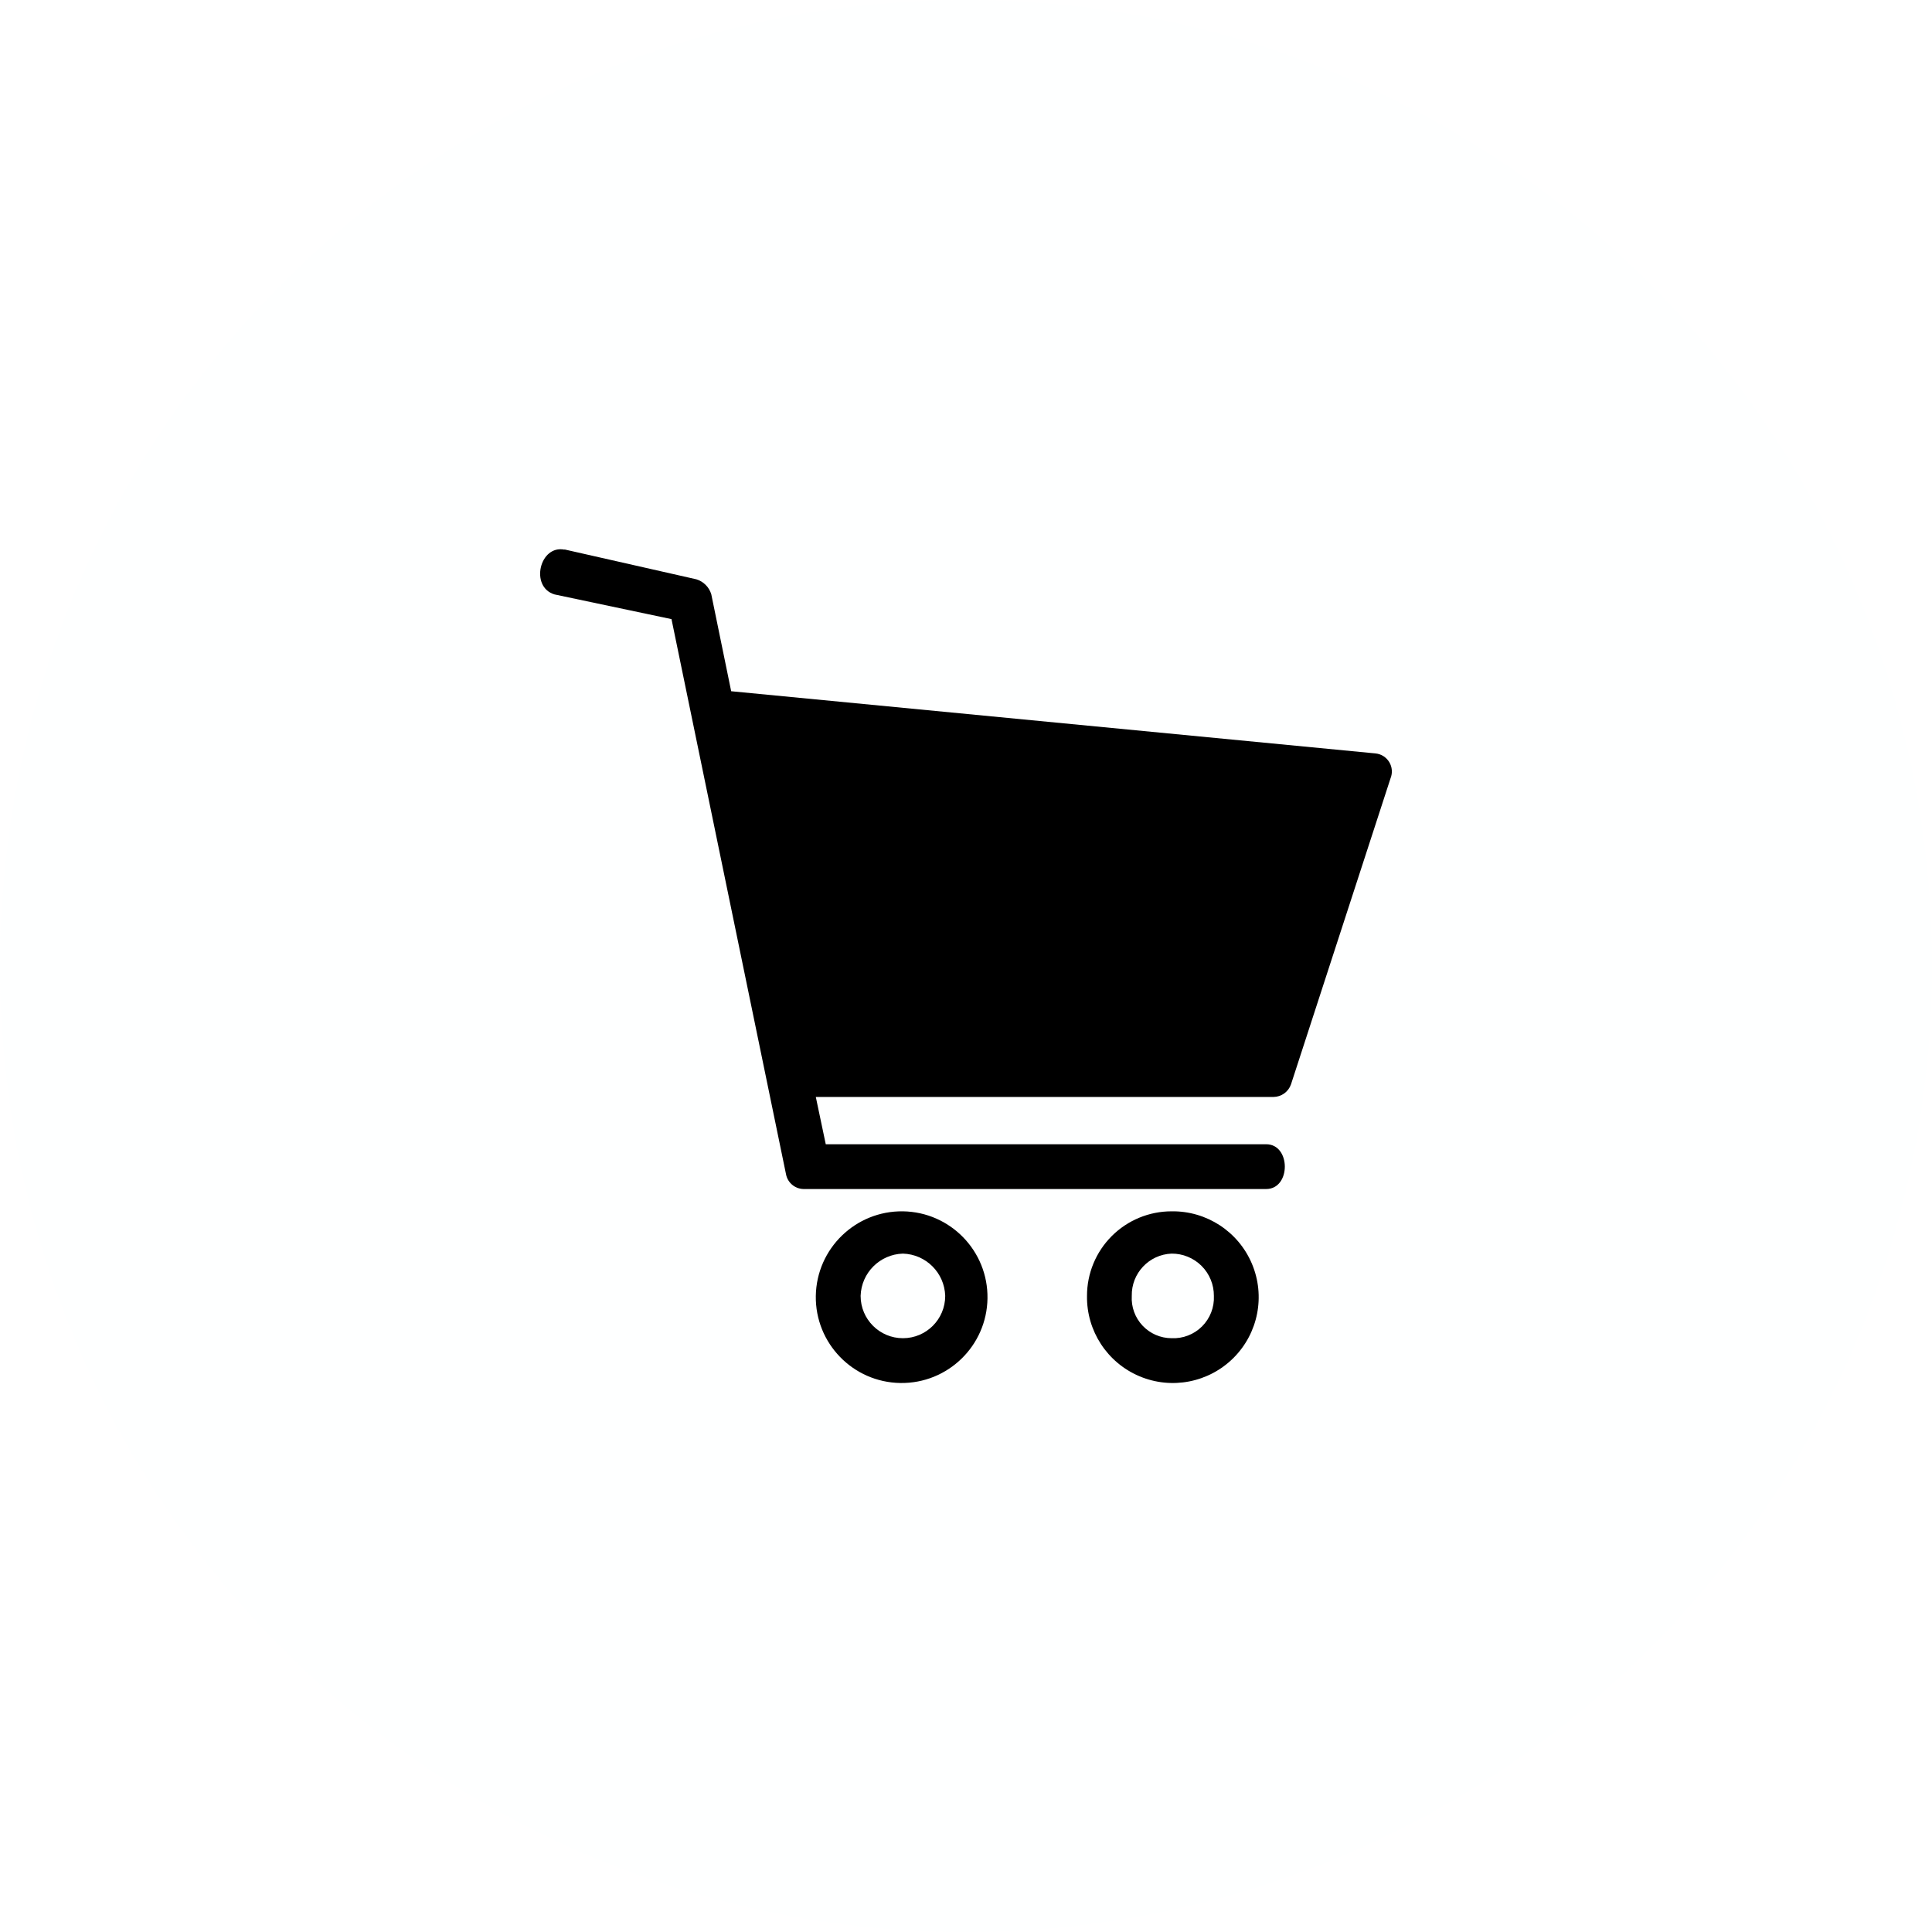
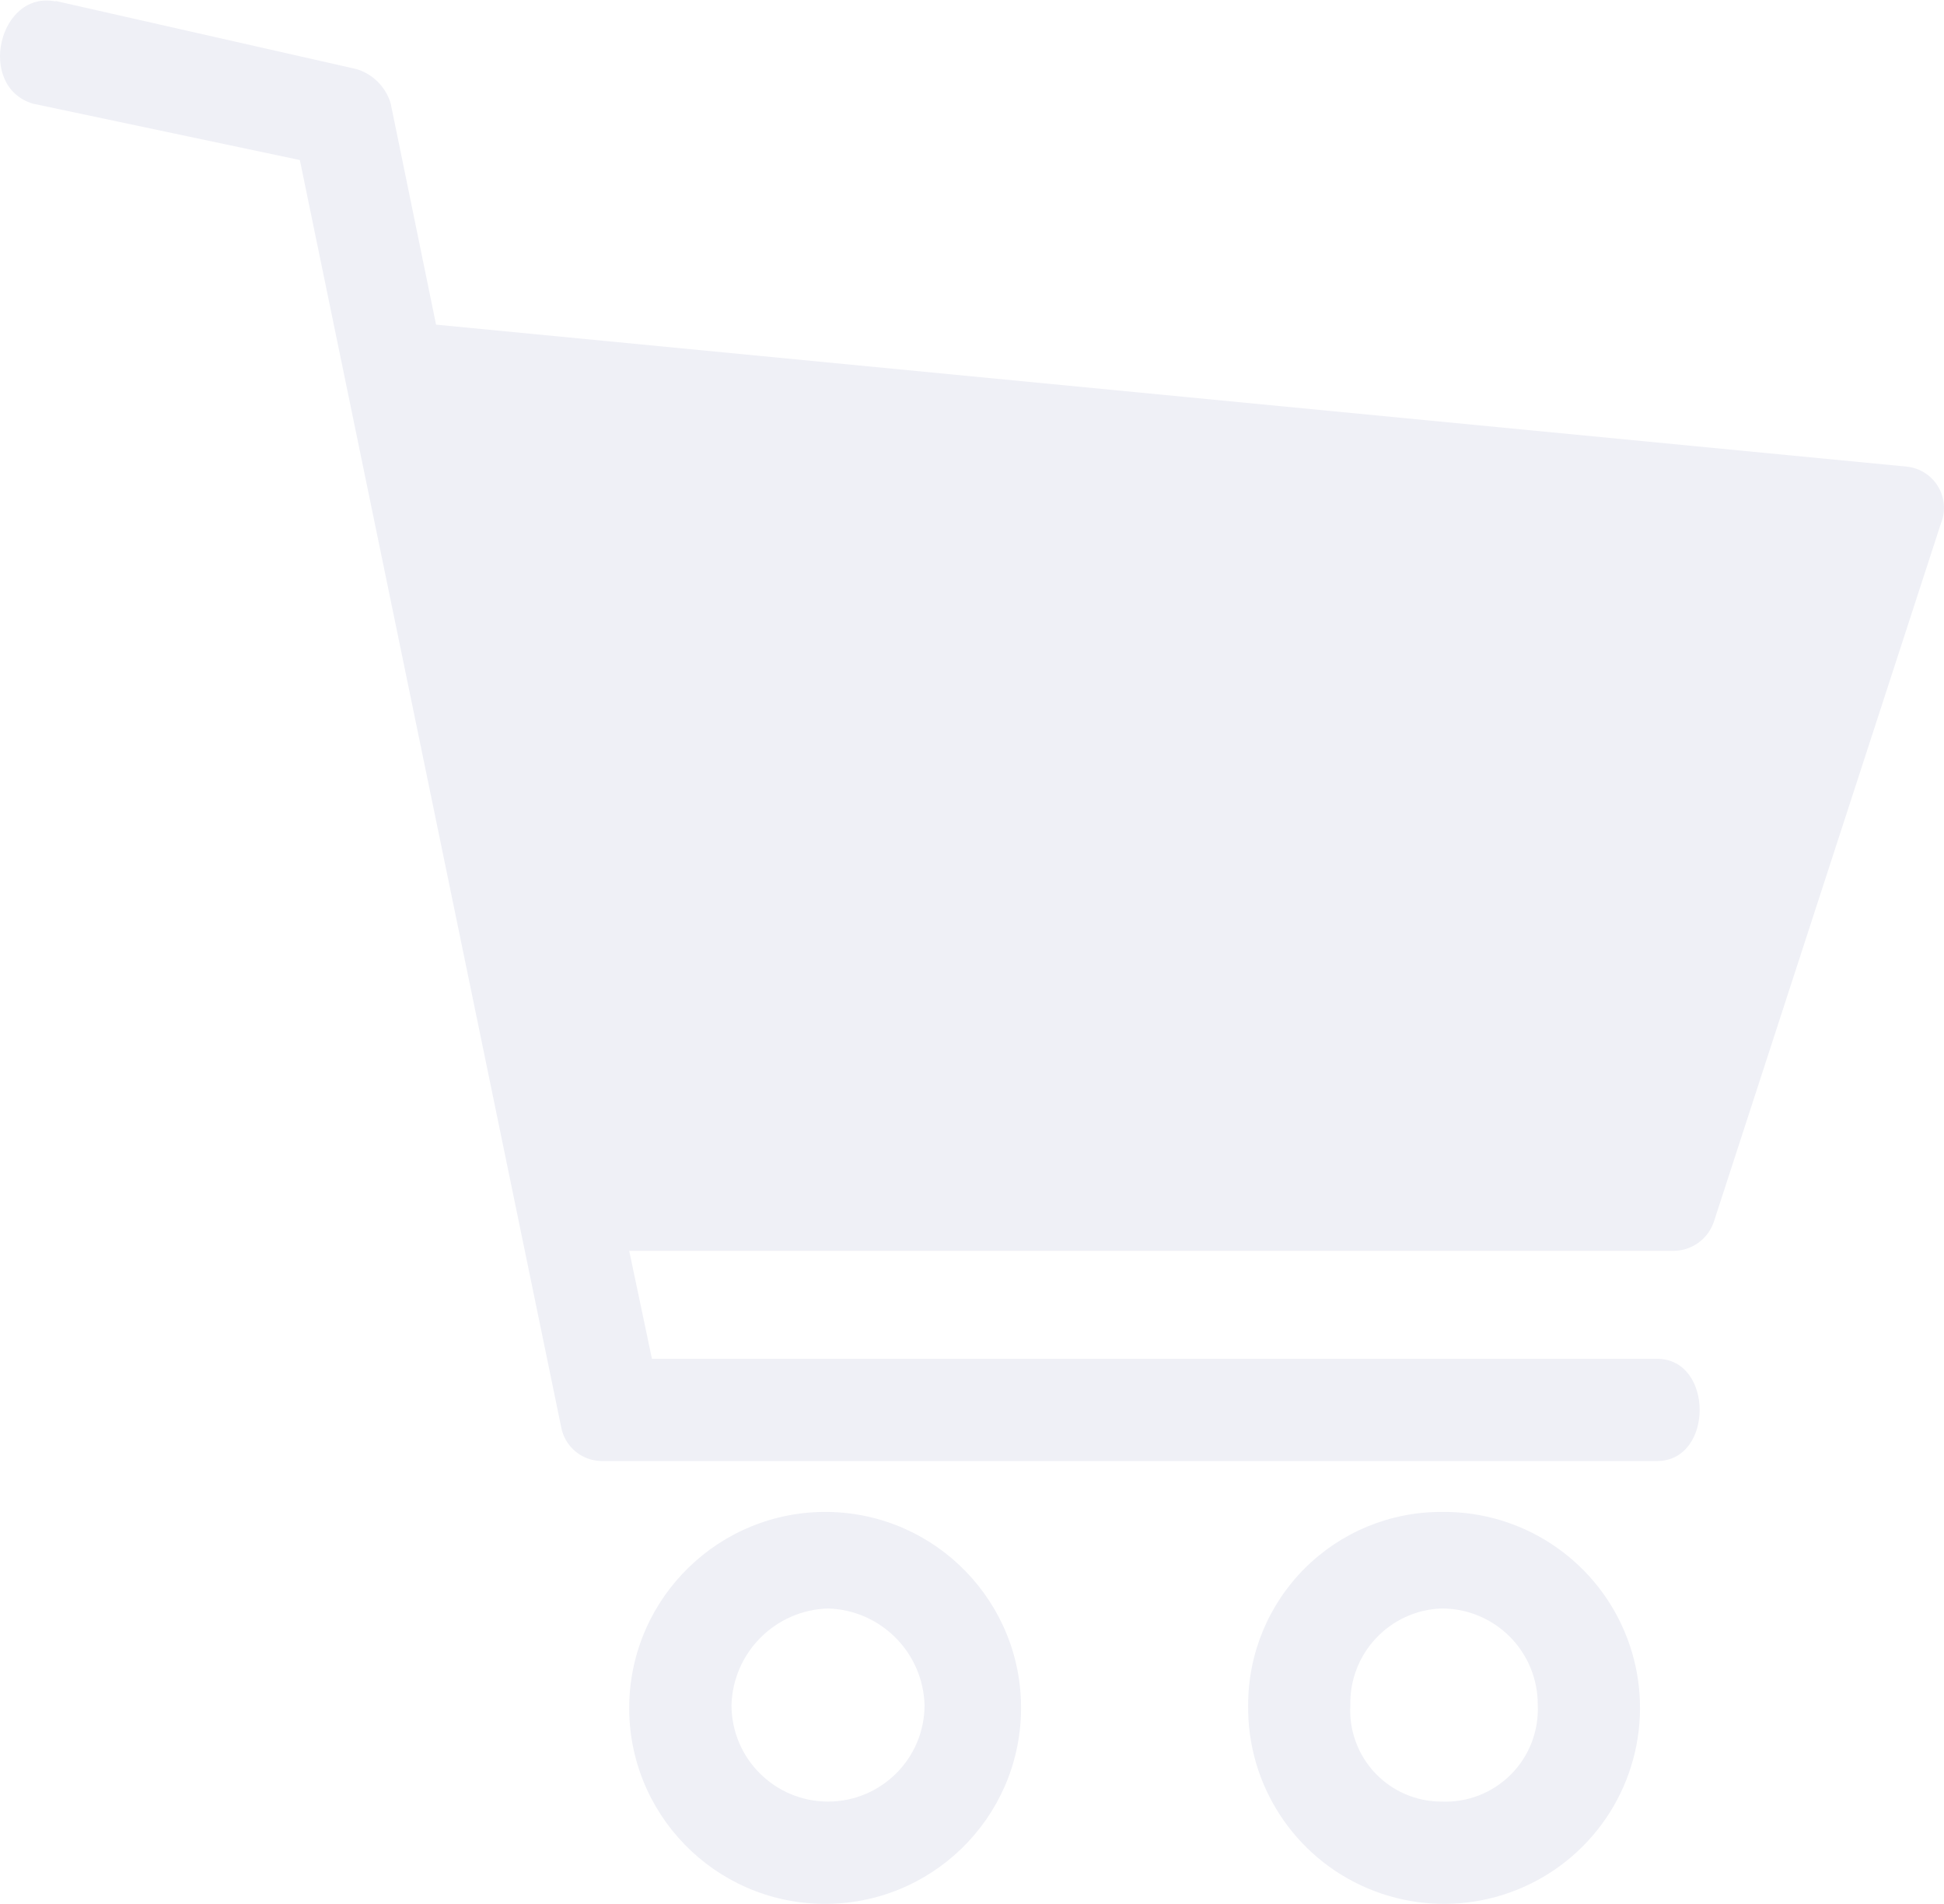
- <svg xmlns="http://www.w3.org/2000/svg" id="Component_4577_89" data-name="notification-icon" width="46" height="46" viewBox="0 0 46 46">
-   <g id="Group_54302" data-name="Group 54302">
-     <path id="Path_108492" data-name="Path 108492" d="M23,0A23,23,0,1,1,0,23,23,23,0,0,1,23,0Z" fill="rgba(239,240,246,0.05)" />
-     <g id="Resources" transform="translate(12.86 13.072)">
-       <path id="Path_108596" data-name="Path 108596" d="M1.311,13.429l3.14.711a.534.534,0,0,1,.355.355l.474,2.31,15.344,1.481a.432.432,0,0,1,.355.592l-2.37,7.287a.446.446,0,0,1-.415.3H7.295l.237,1.126H18.018c.592,0,.592,1.066,0,1.066H7a.433.433,0,0,1-.415-.355L3.859,15.088,1.074,14.5c-.592-.178-.355-1.185.237-1.066Z" transform="translate(-0.731 -13.419)" data-fill="a" />
-       <path id="Path_108597" data-name="Path 108597" d="M390.414,944.61a2.044,2.044,0,1,1-2.074,2.014A2.048,2.048,0,0,1,390.414,944.61Zm0,1.007a1.038,1.038,0,0,0-1.007,1.007,1.007,1.007,0,1,0,2.014,0A1.038,1.038,0,0,0,390.414,945.617Z" transform="translate(-381.776 -928.841)" data-fill="a" />
-       <path id="Path_108598" data-name="Path 108598" d="M771.694,944.61a2.044,2.044,0,1,1-2.014,2.014A2.012,2.012,0,0,1,771.694,944.61Zm0,1.007a.987.987,0,0,0-.948,1.007.951.951,0,0,0,.948,1.007.964.964,0,0,0,1.007-1.007A1,1,0,0,0,771.694,945.617Z" transform="translate(-756.659 -928.841)" data-fill="a" />
-     </g>
-   </g>
+ <svg xmlns="http://www.w3.org/2000/svg" id="Resources" width="20.28" height="19.857" viewBox="0 0 20.28 19.857">
+   <path id="Path_108596" data-name="Path 108596" d="M1.311,13.429l3.14.711a.534.534,0,0,1,.355.355l.474,2.31,15.344,1.481a.432.432,0,0,1,.355.592l-2.37,7.287a.446.446,0,0,1-.415.3H7.295l.237,1.126H18.018c.592,0,.592,1.066,0,1.066H7a.433.433,0,0,1-.415-.355L3.859,15.088,1.074,14.5c-.592-.178-.355-1.185.237-1.066Z" transform="translate(-0.731 -13.419)" fill="#eff0f6" />
+   <path id="Path_108597" data-name="Path 108597" d="M390.414,944.61a2.044,2.044,0,1,1-2.074,2.014A2.048,2.048,0,0,1,390.414,944.61Zm0,1.007a1.038,1.038,0,0,0-1.007,1.007,1.007,1.007,0,1,0,2.014,0A1.038,1.038,0,0,0,390.414,945.617Z" transform="translate(-381.776 -928.841)" fill="#eff0f6" />
+   <path id="Path_108598" data-name="Path 108598" d="M771.694,944.61a2.044,2.044,0,1,1-2.014,2.014A2.012,2.012,0,0,1,771.694,944.61Zm0,1.007a.987.987,0,0,0-.948,1.007.951.951,0,0,0,.948,1.007.964.964,0,0,0,1.007-1.007A1,1,0,0,0,771.694,945.617Z" transform="translate(-756.659 -928.841)" fill="#eff0f6" />
</svg>
